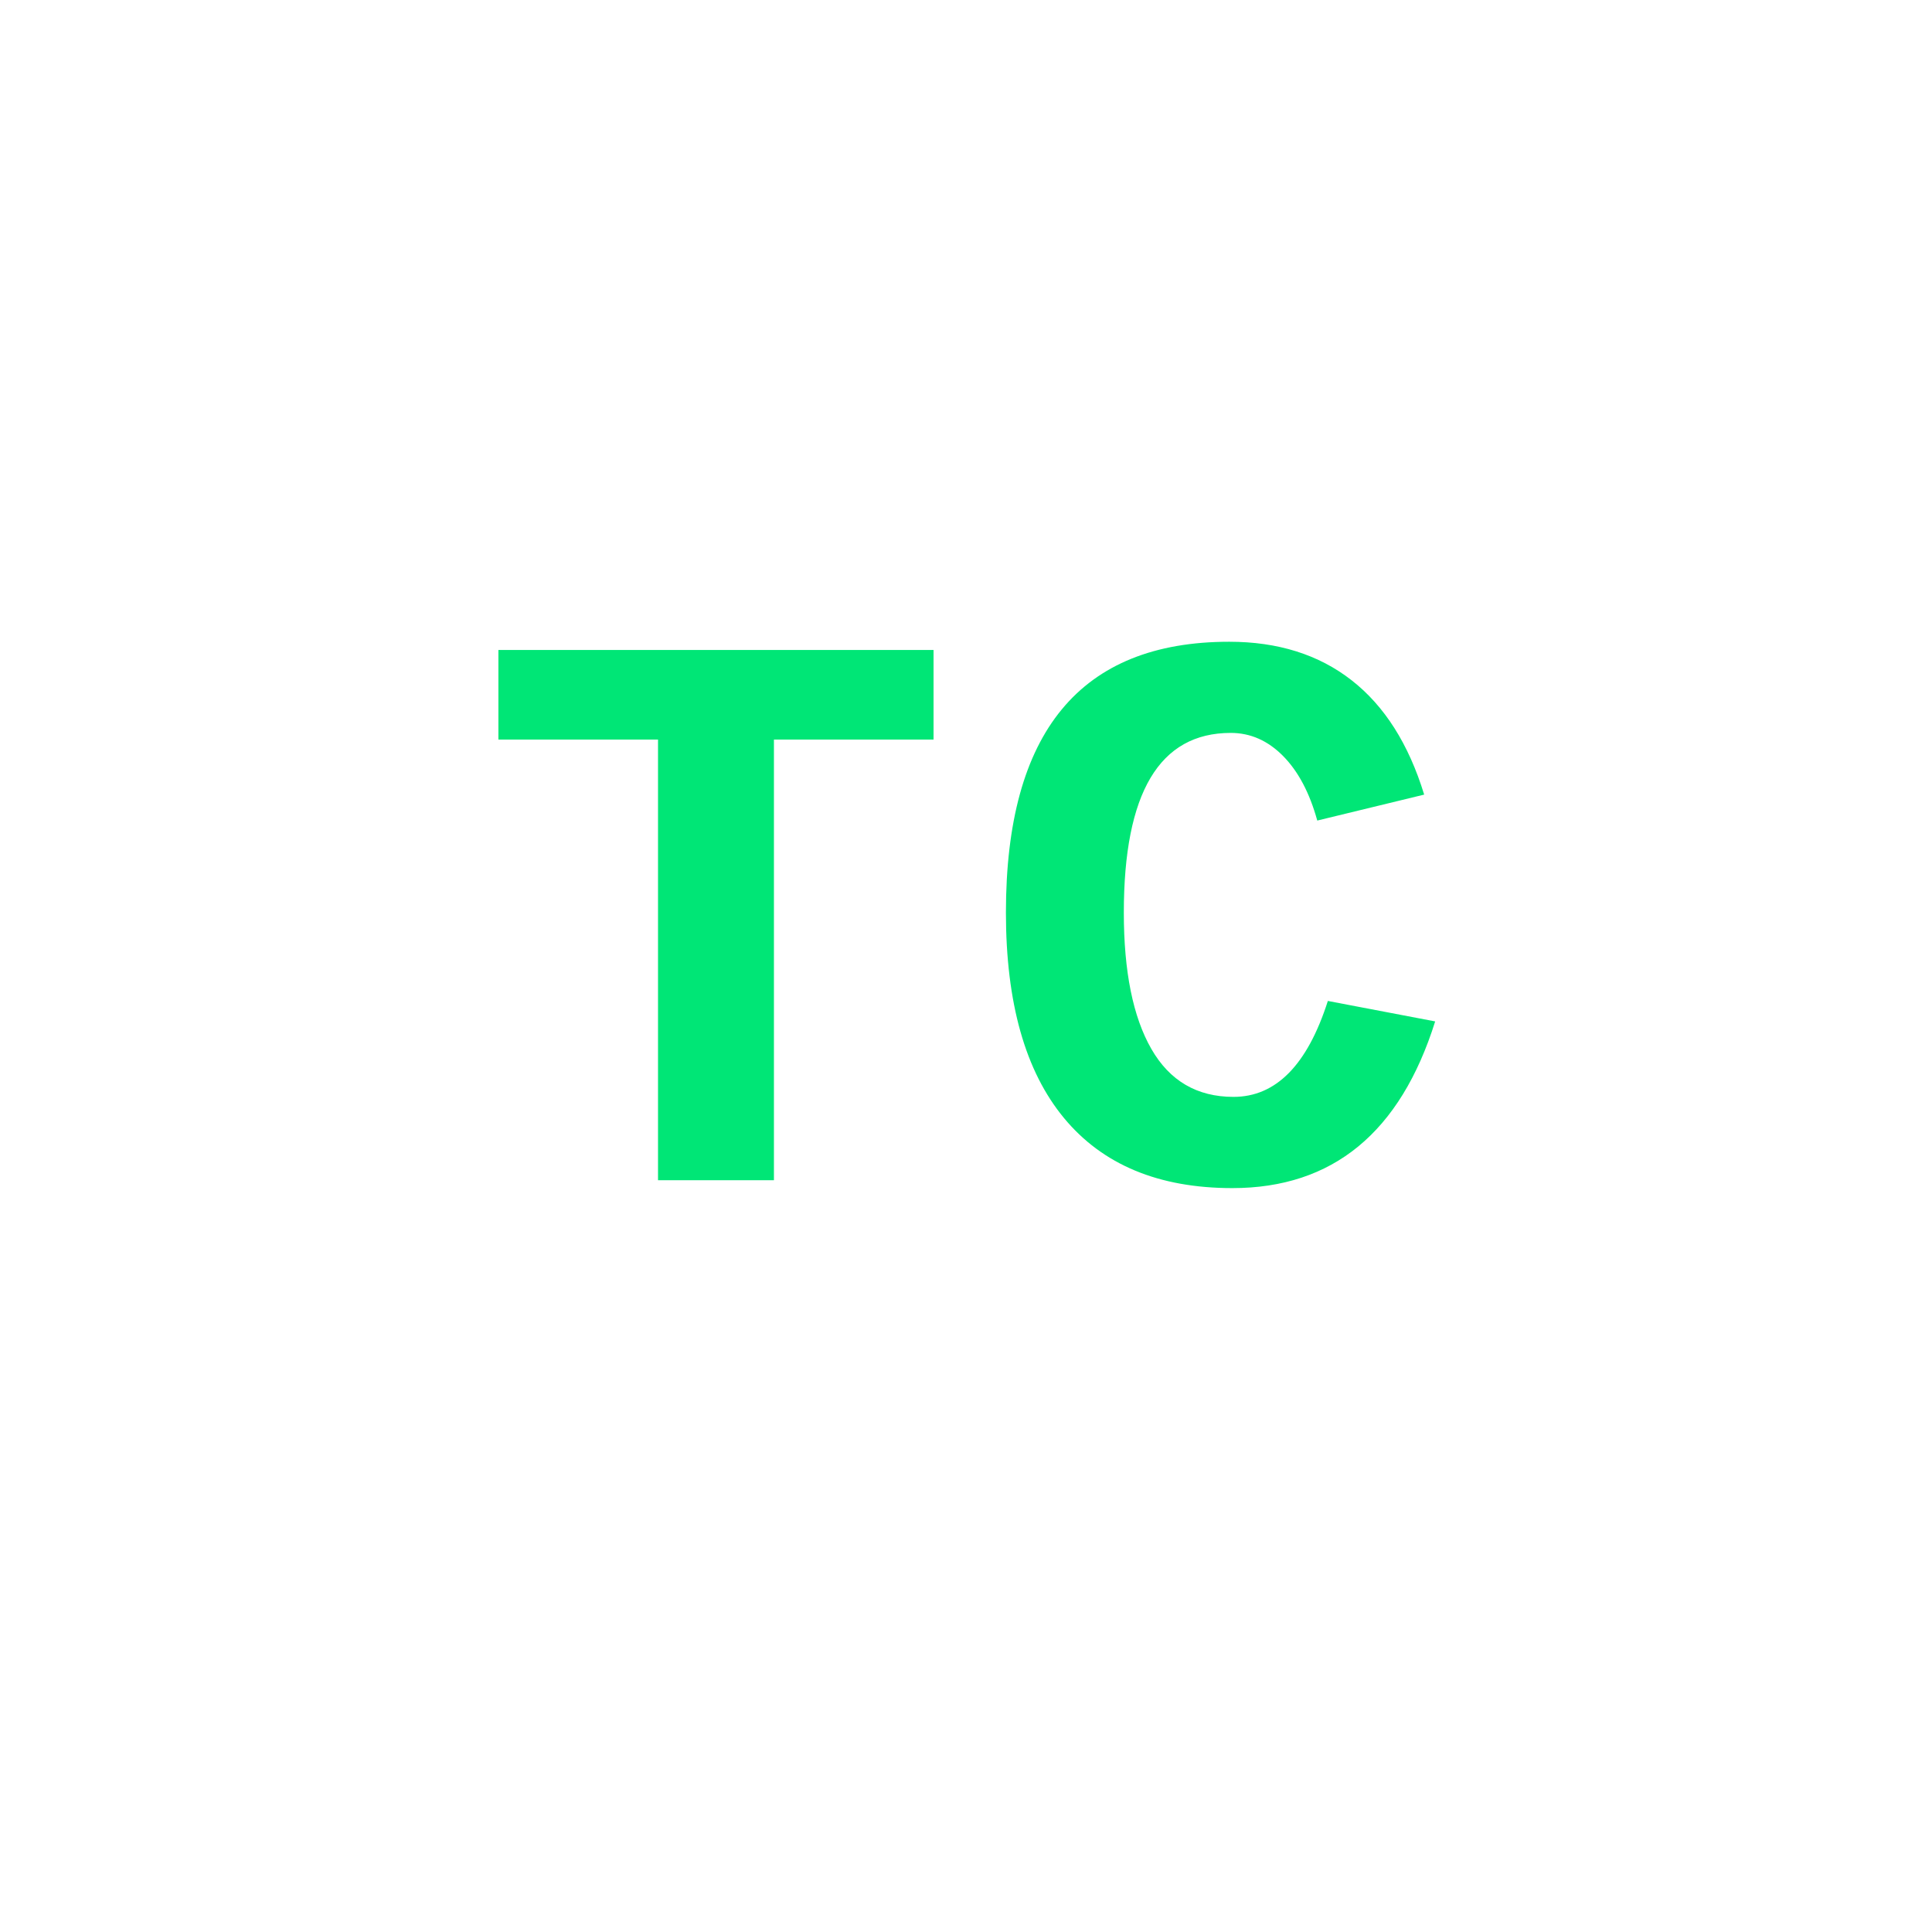
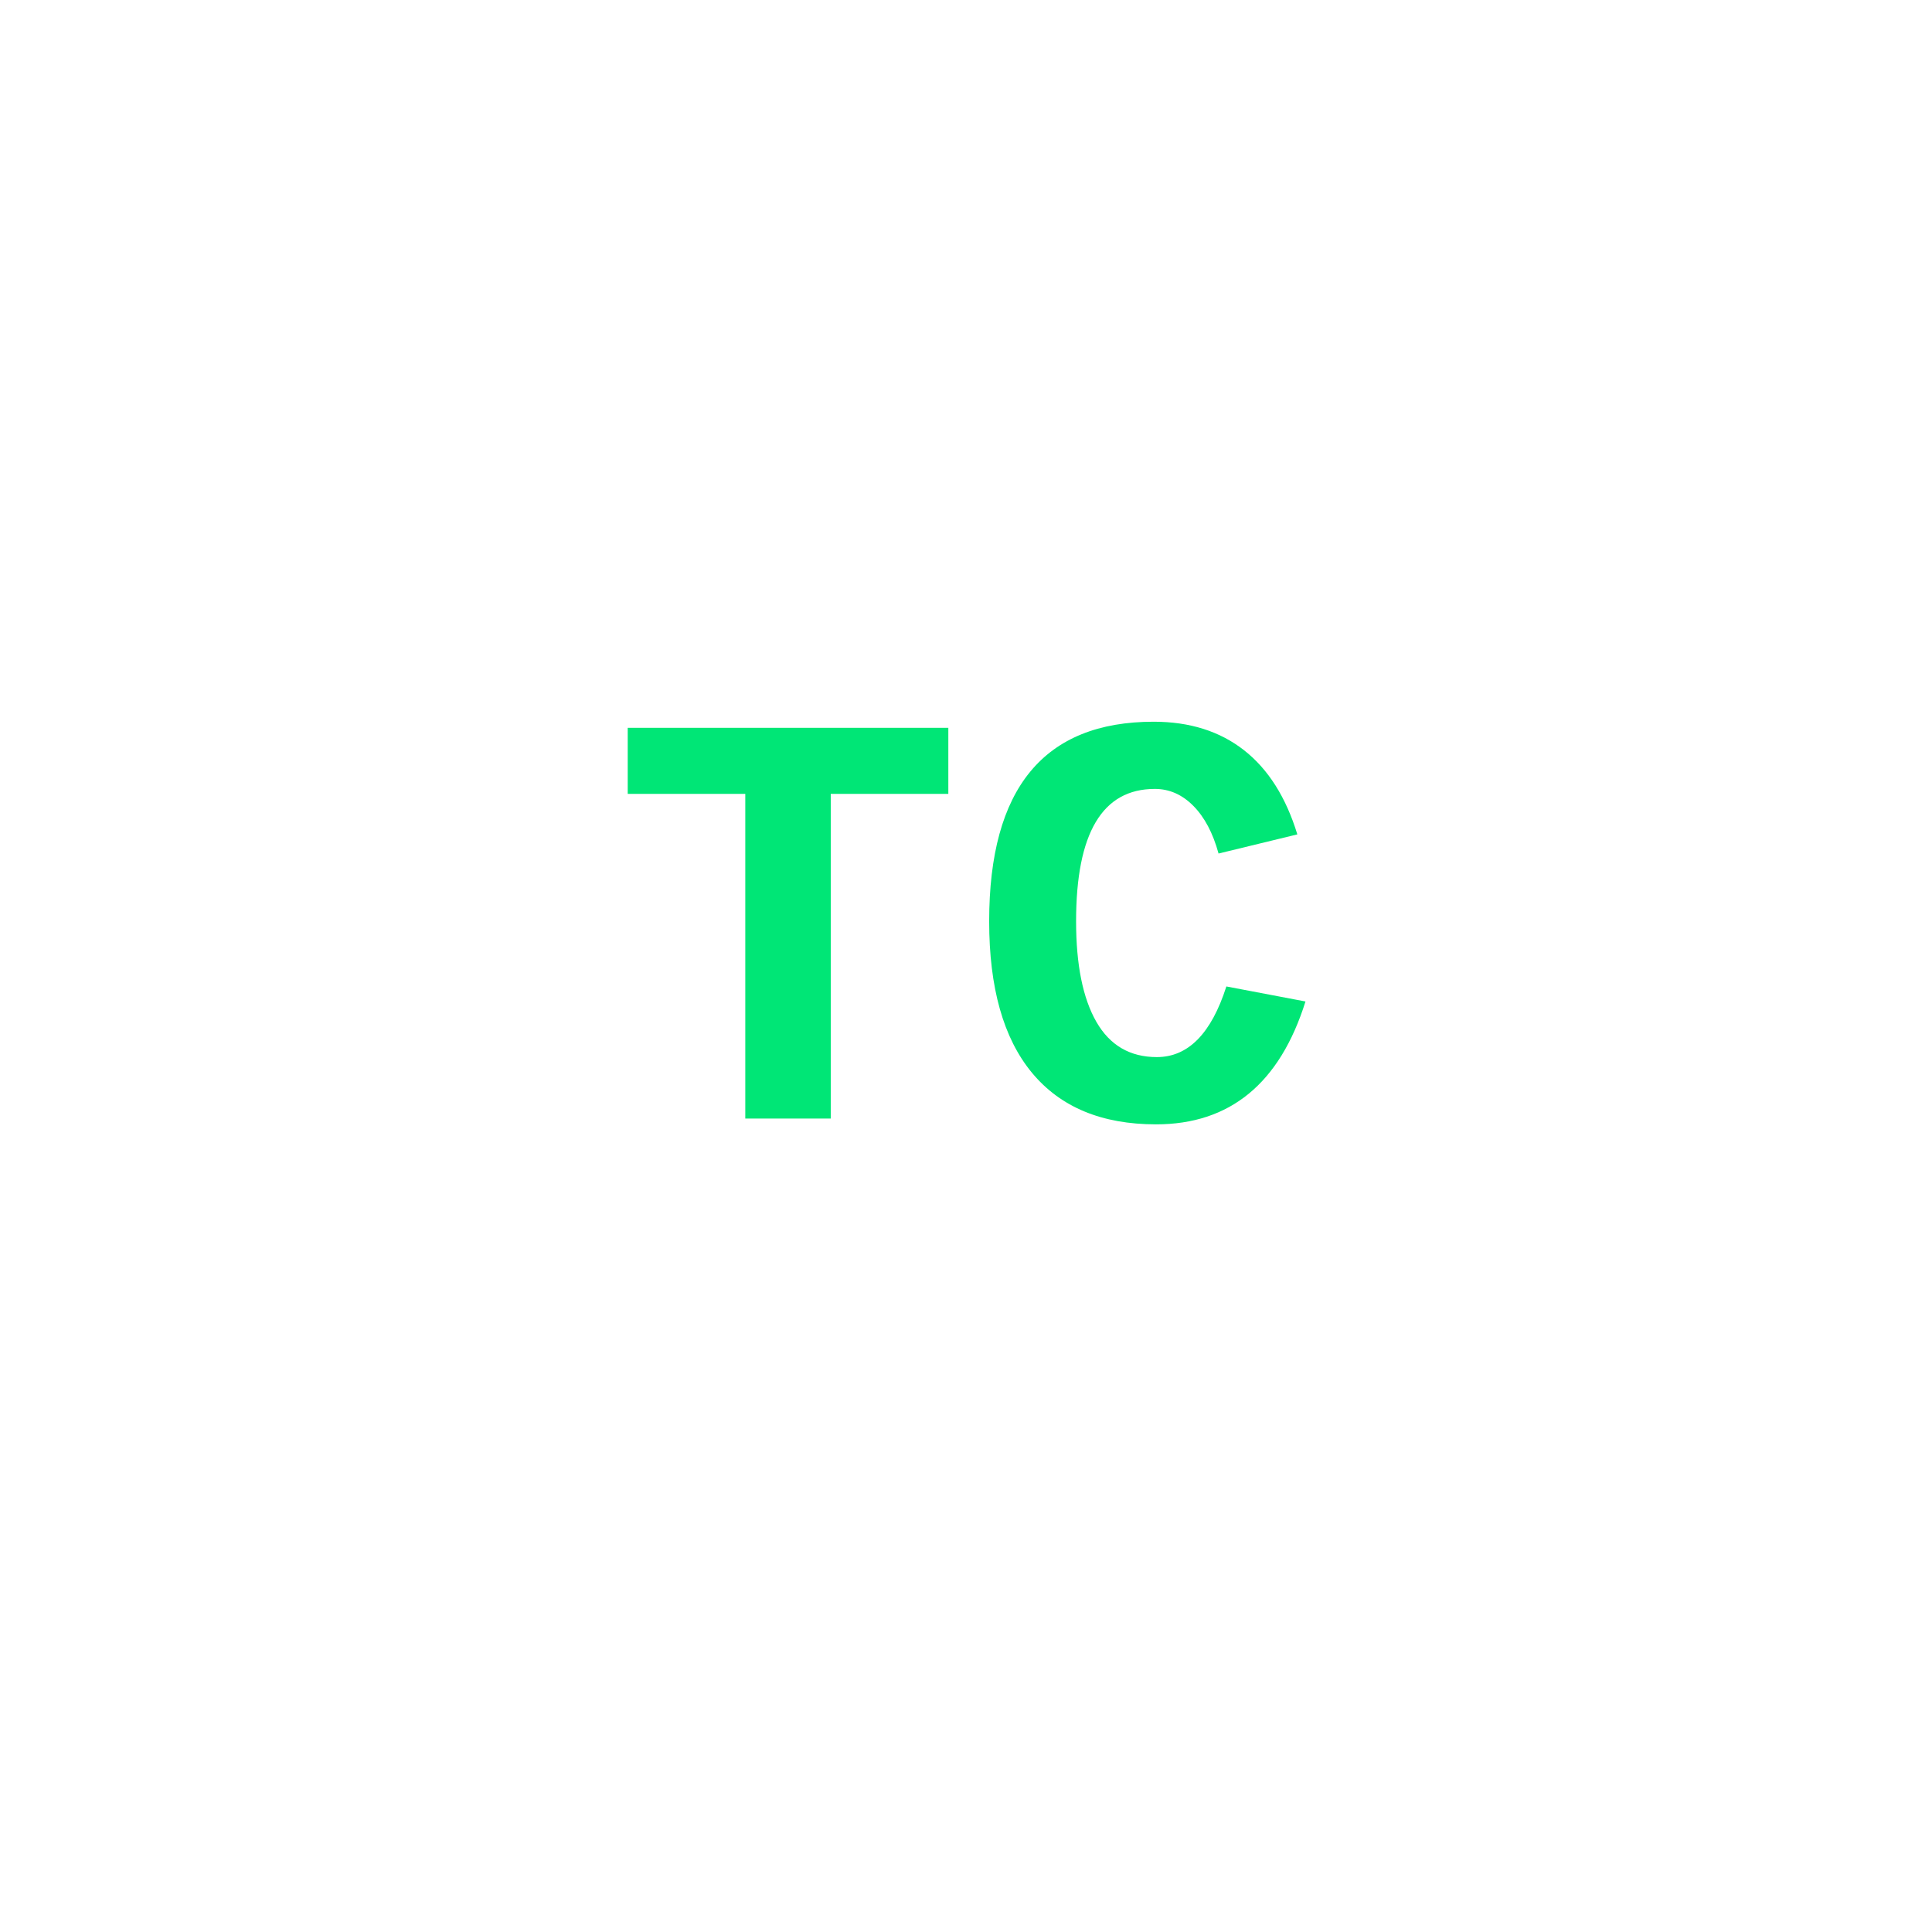
<svg xmlns="http://www.w3.org/2000/svg" width="456" height="456" viewBox="0 0 456 456" version="1.1">
-   <text x="228" y="228" text-anchor="middle" dominant-baseline="central" font-family="Consolas, 'Courier New', monospace" font-weight="bold" font-size="190" letter-spacing="4" fill="#00E676">TC</text>
+   <text x="228" y="264" text-anchor="middle" font-family="Consolas, 'Courier New', monospace" font-weight="bold" font-size="140" fill="#00E676">TC</text>
</svg>
